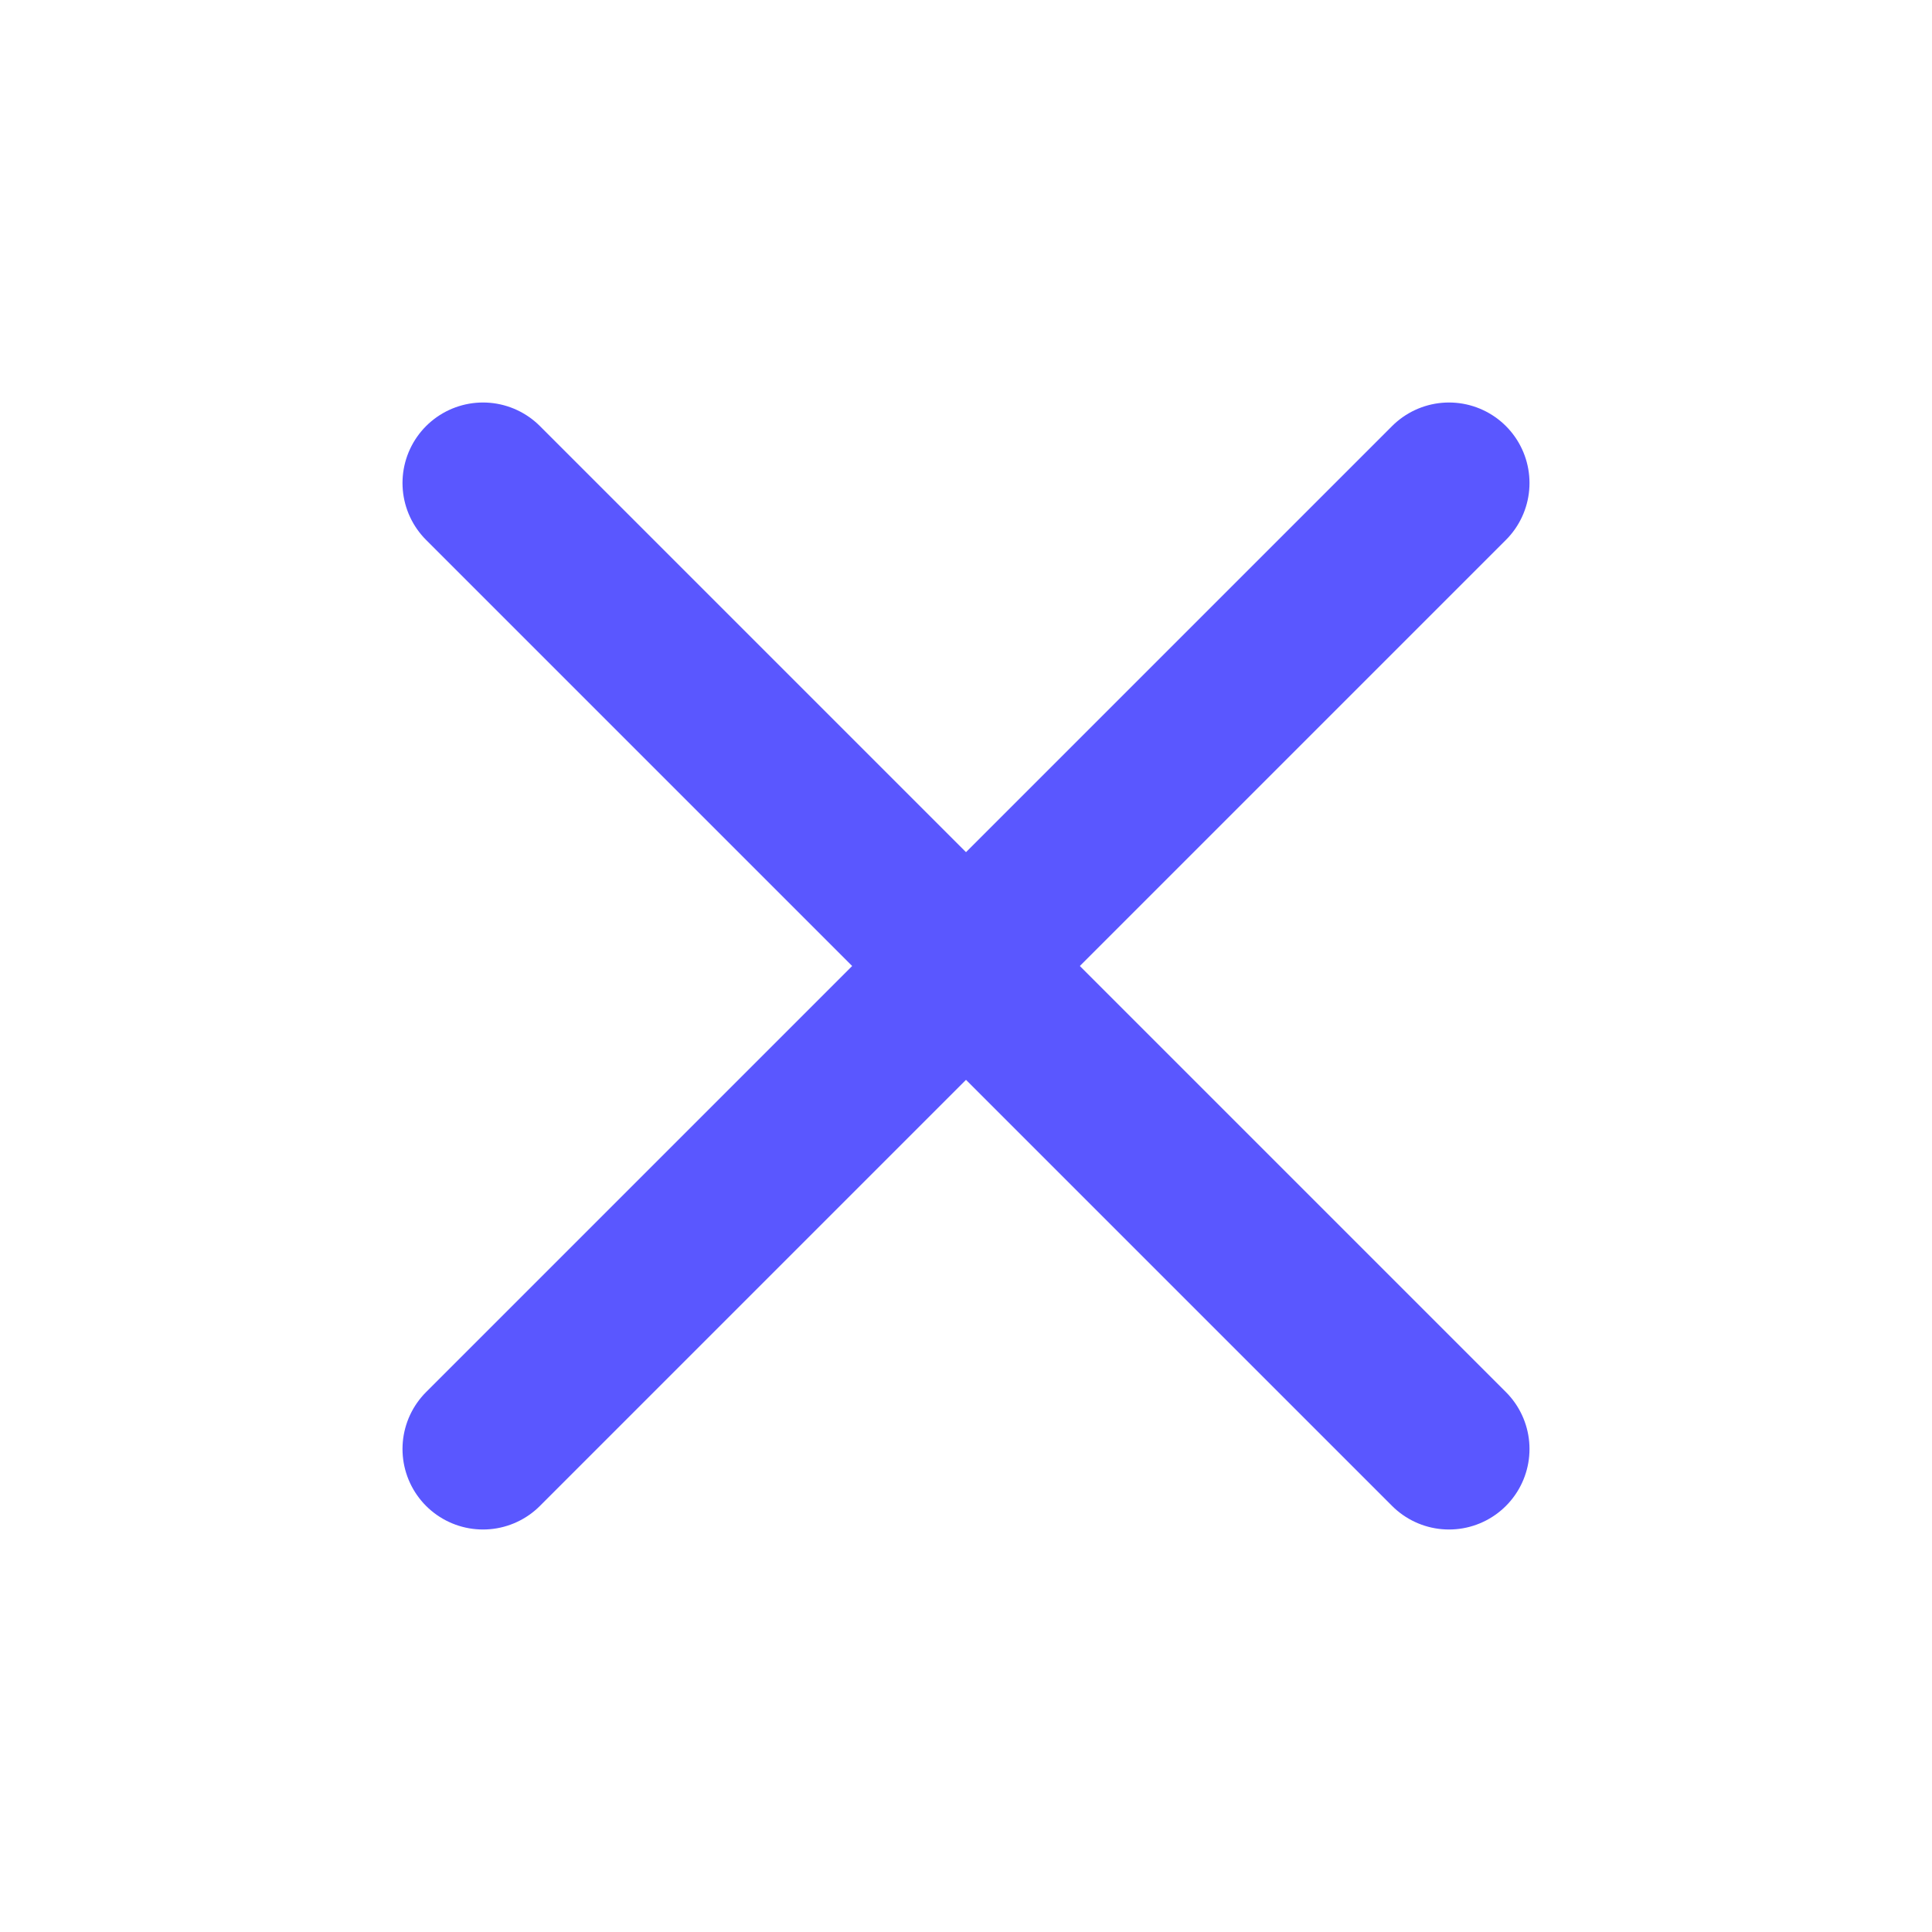
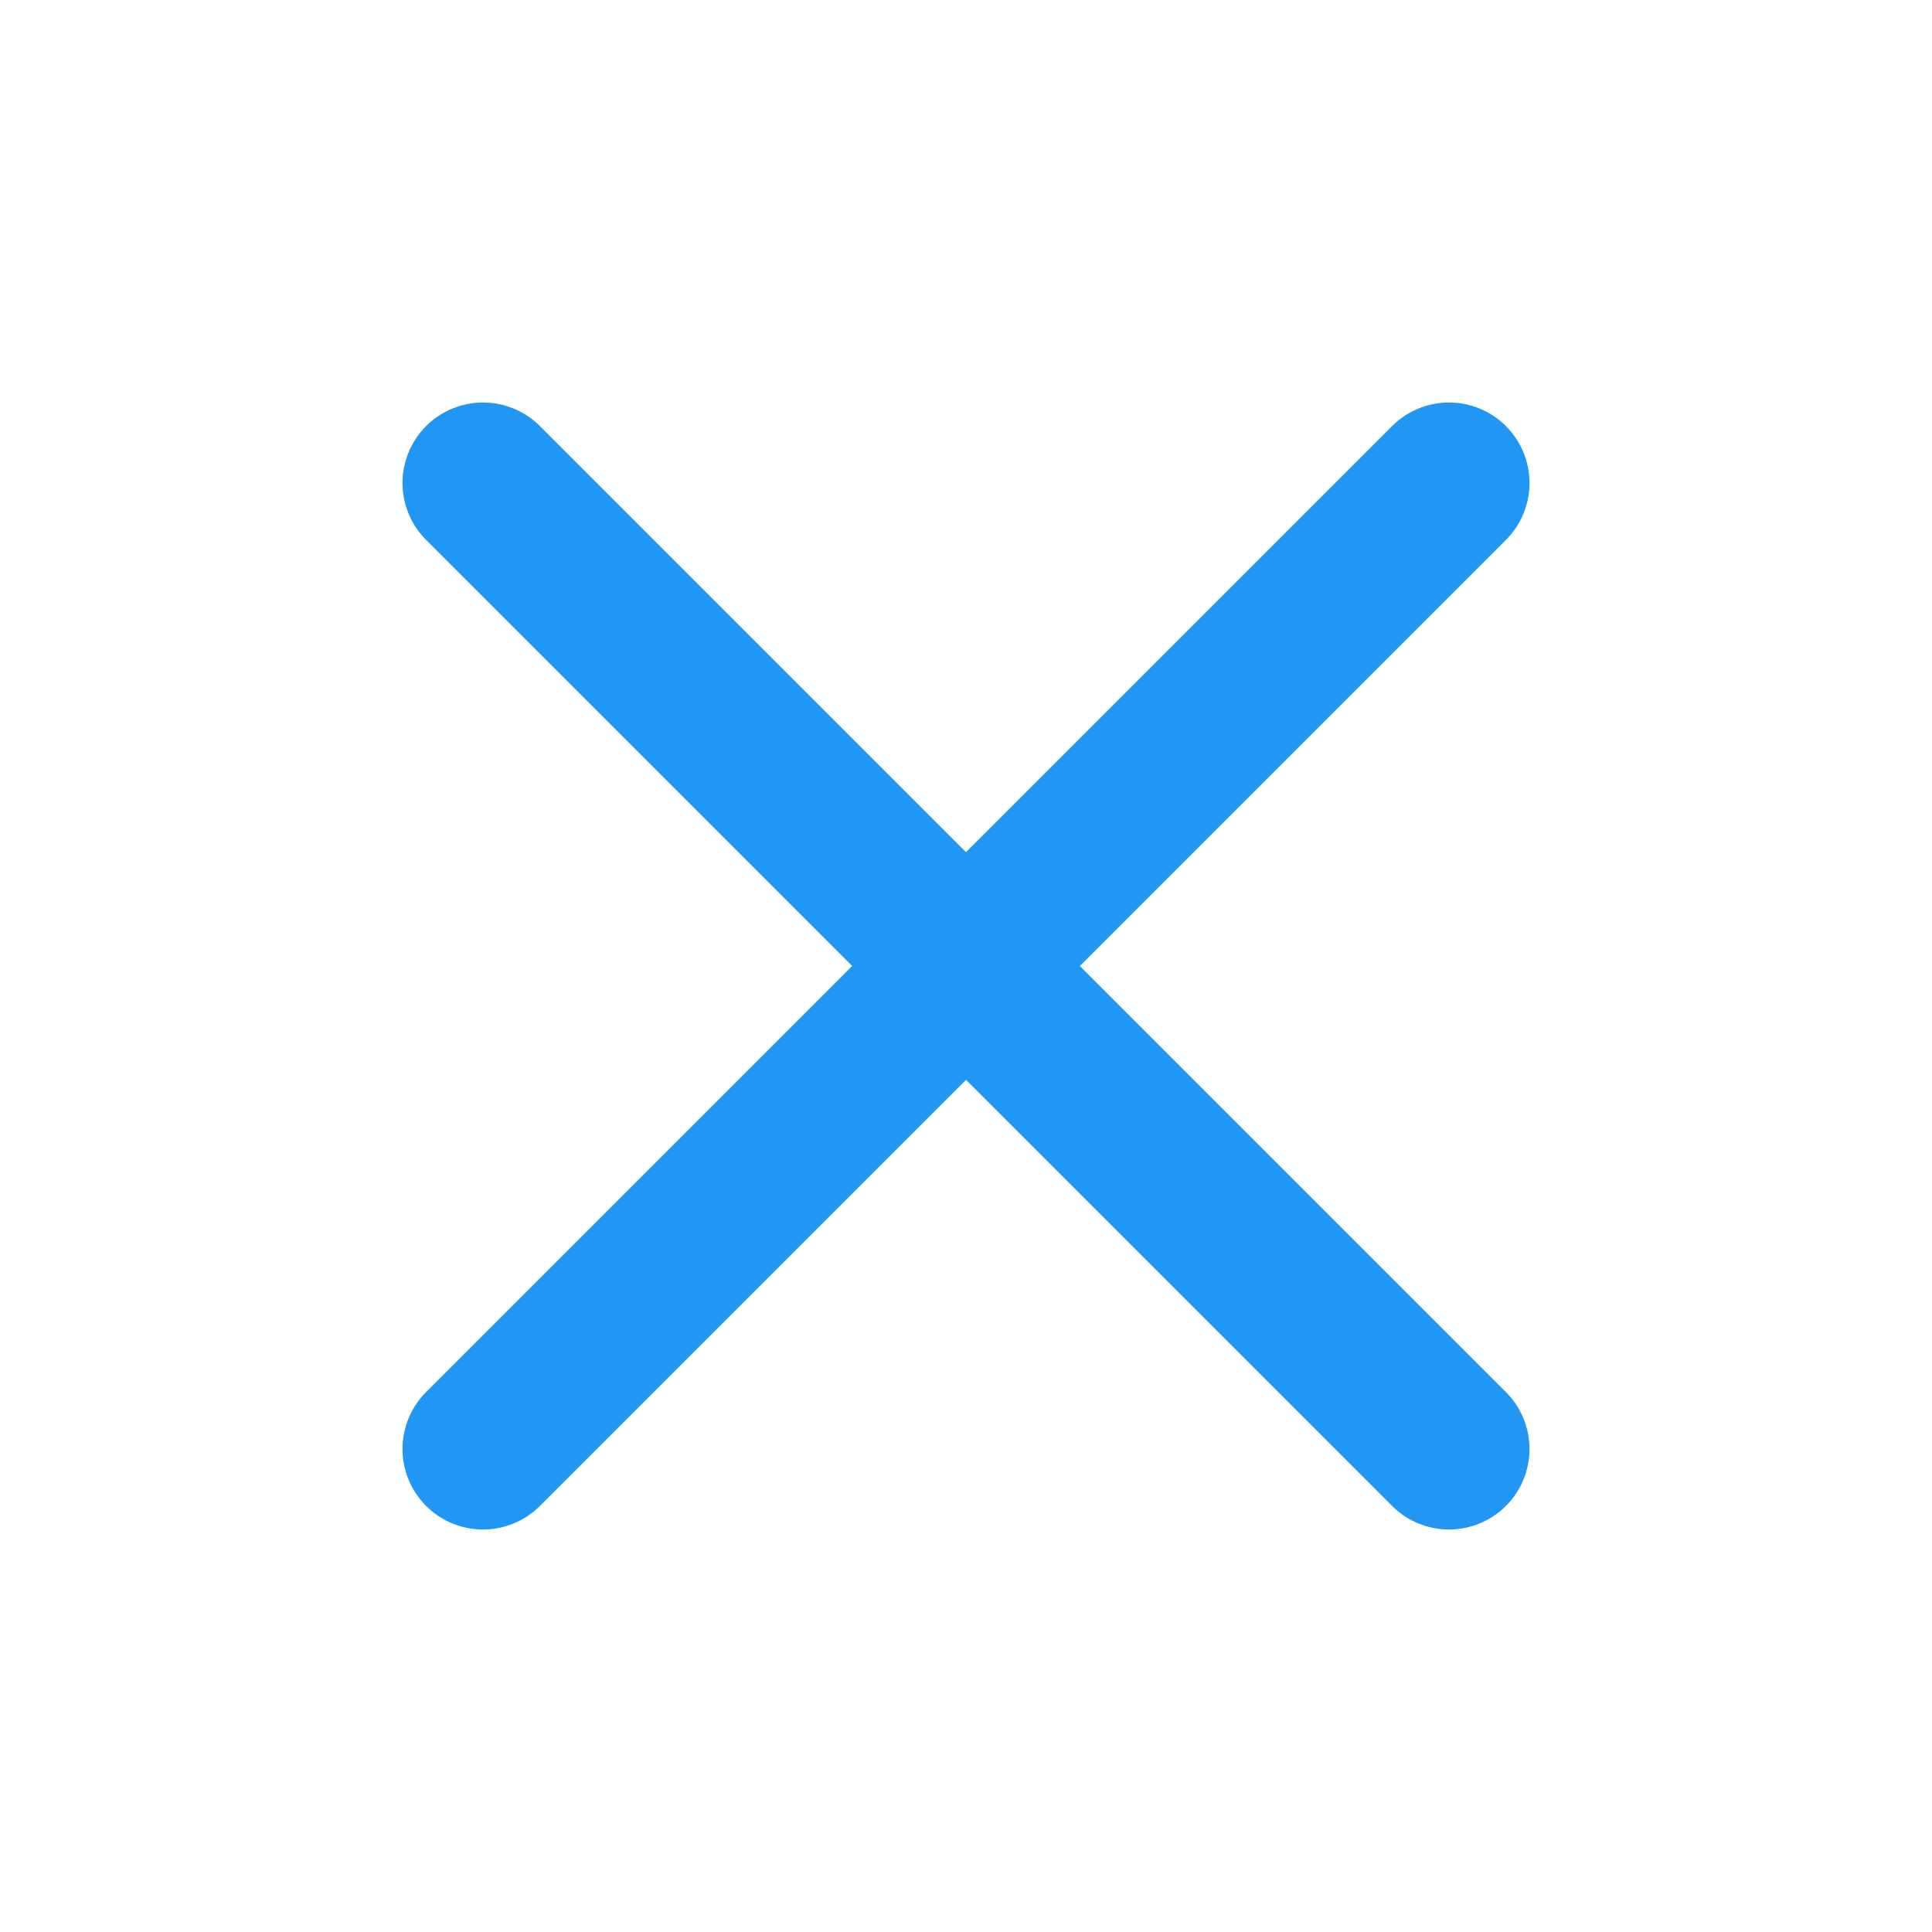
<svg xmlns="http://www.w3.org/2000/svg" width="24" height="24" viewBox="0 0 24 24" fill="none">
-   <path d="M18 6L6 18" stroke="#5A57FF" stroke-width="2" stroke-linecap="round" stroke-linejoin="round" />
-   <path d="M6 6L18 18" stroke="#5A57FF" stroke-width="2" stroke-linecap="round" stroke-linejoin="round" />
+   <path d="M18 6L6 18" stroke="#2196F3" stroke-width="2" stroke-linecap="round" stroke-linejoin="round" />
+   <path d="M6 6L18 18" stroke="#2196F3" stroke-width="2" stroke-linecap="round" stroke-linejoin="round" />
</svg>
